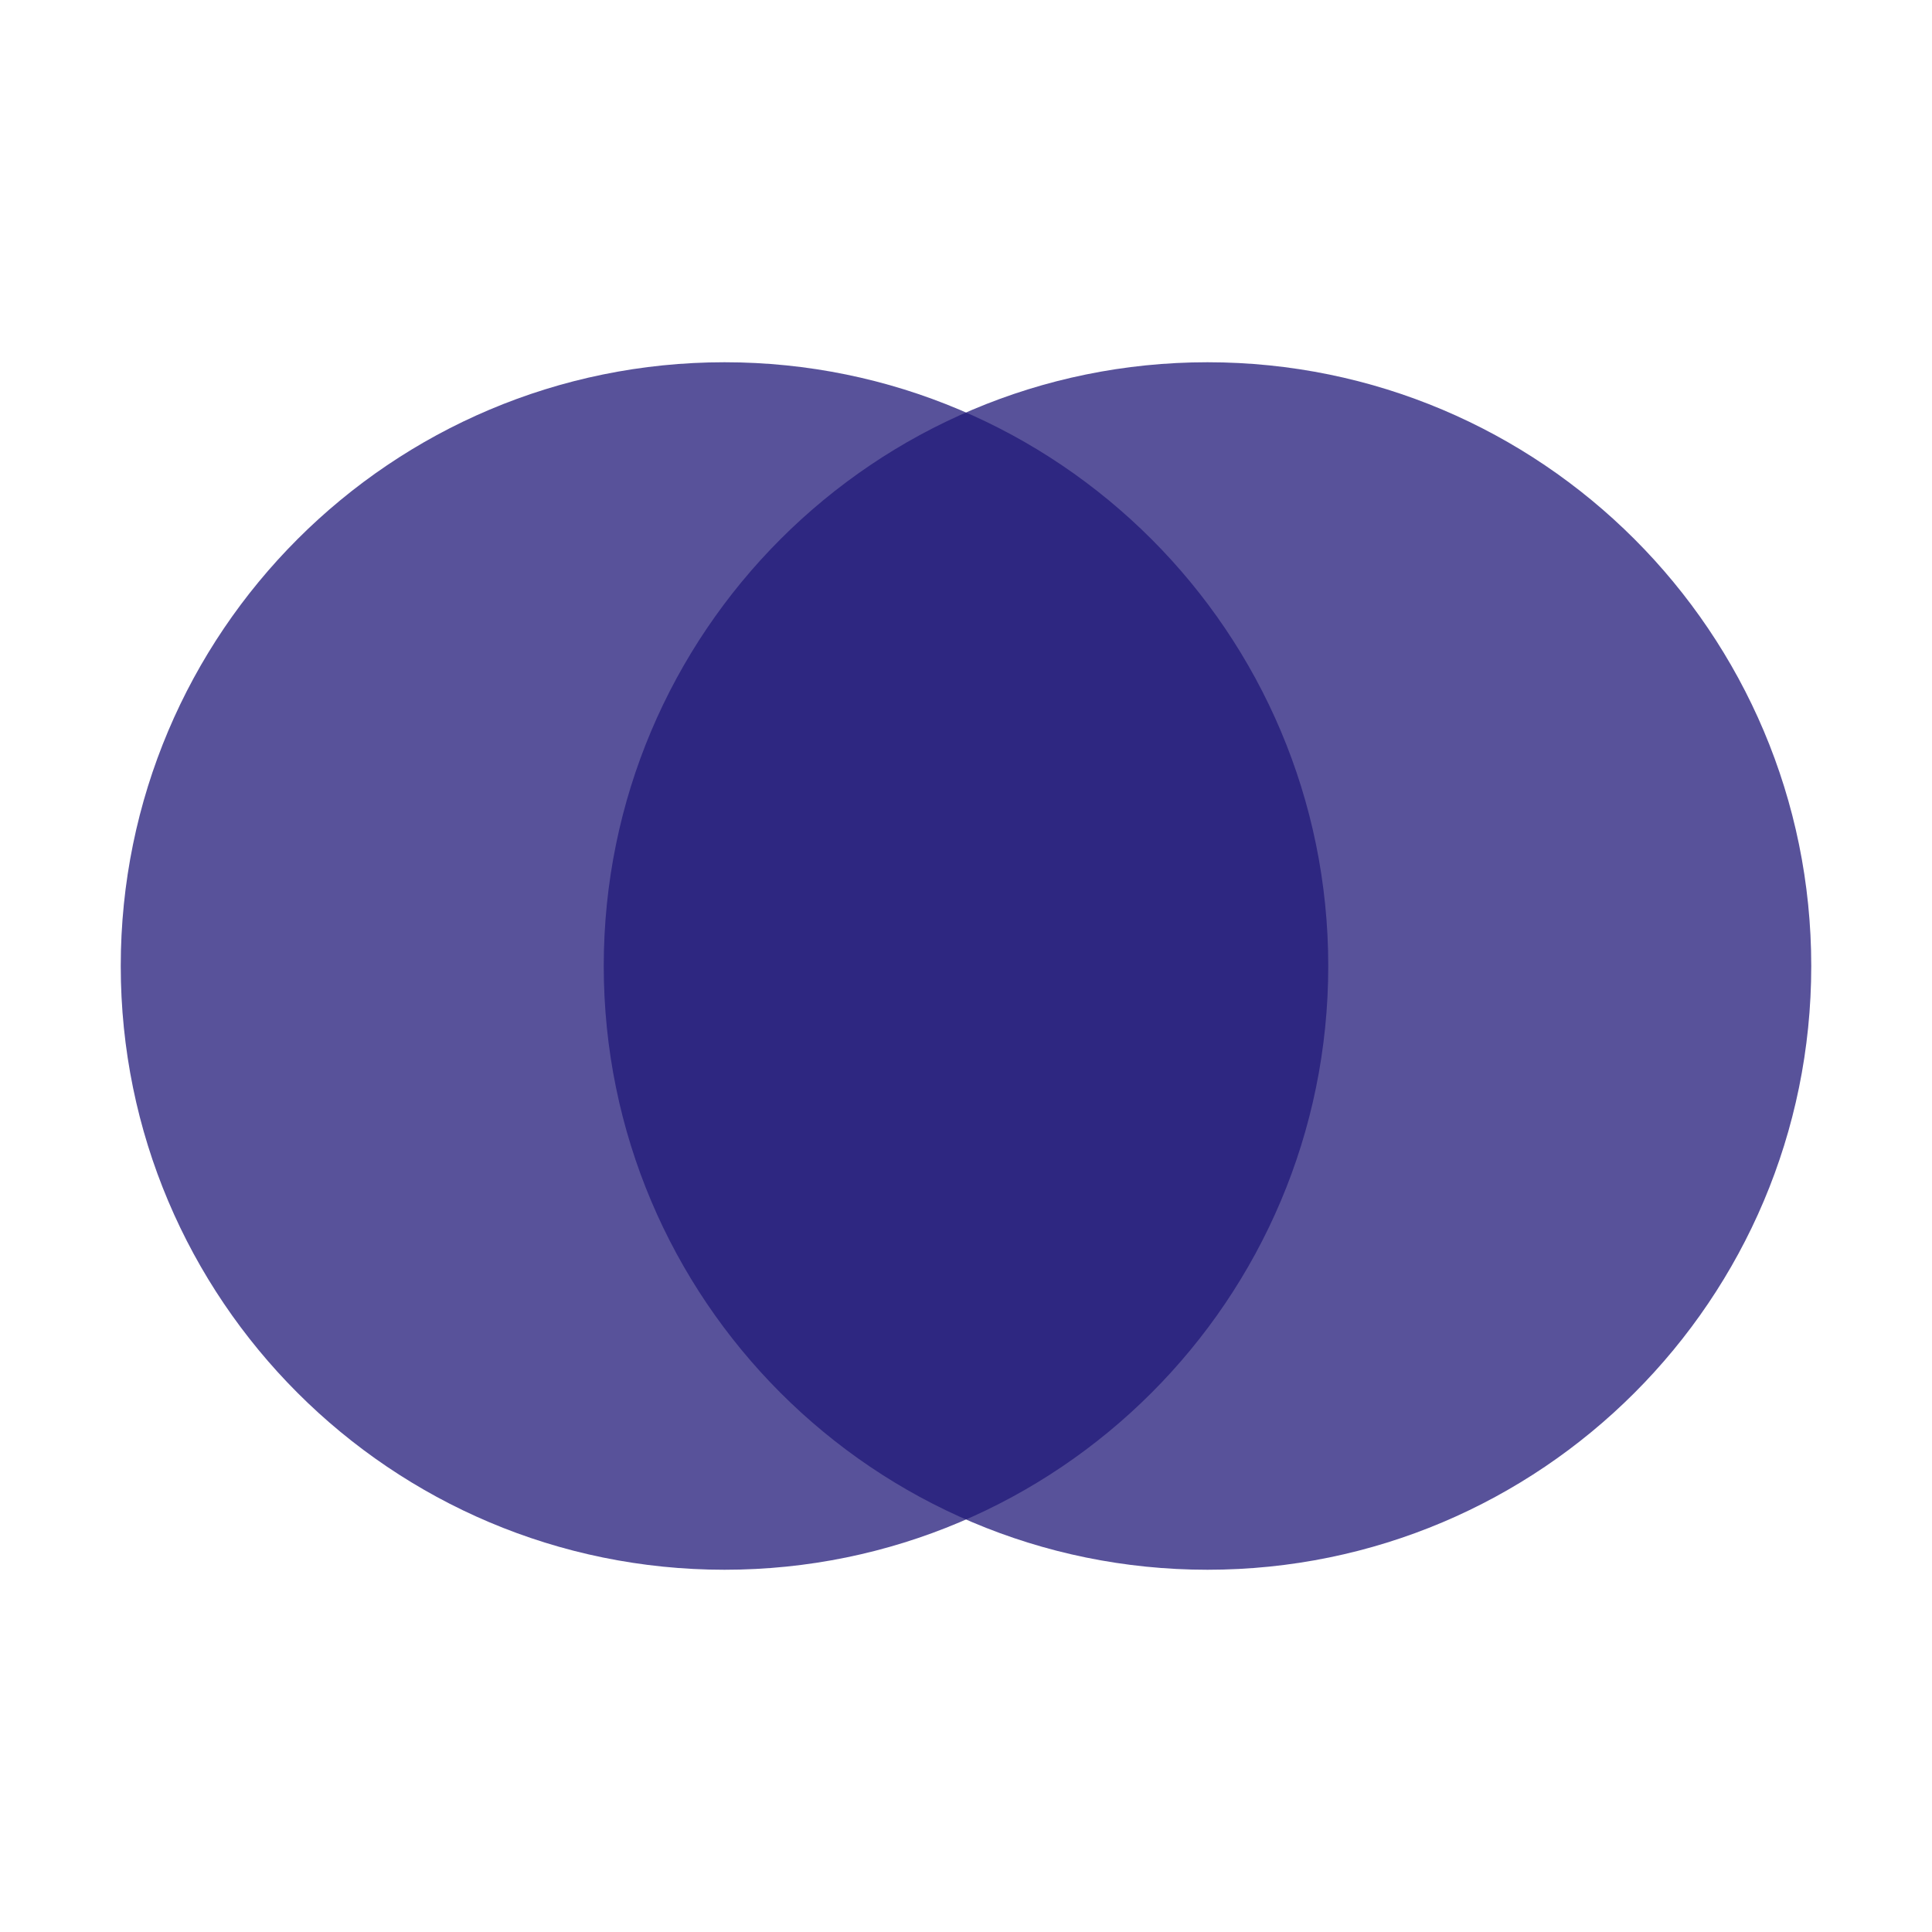
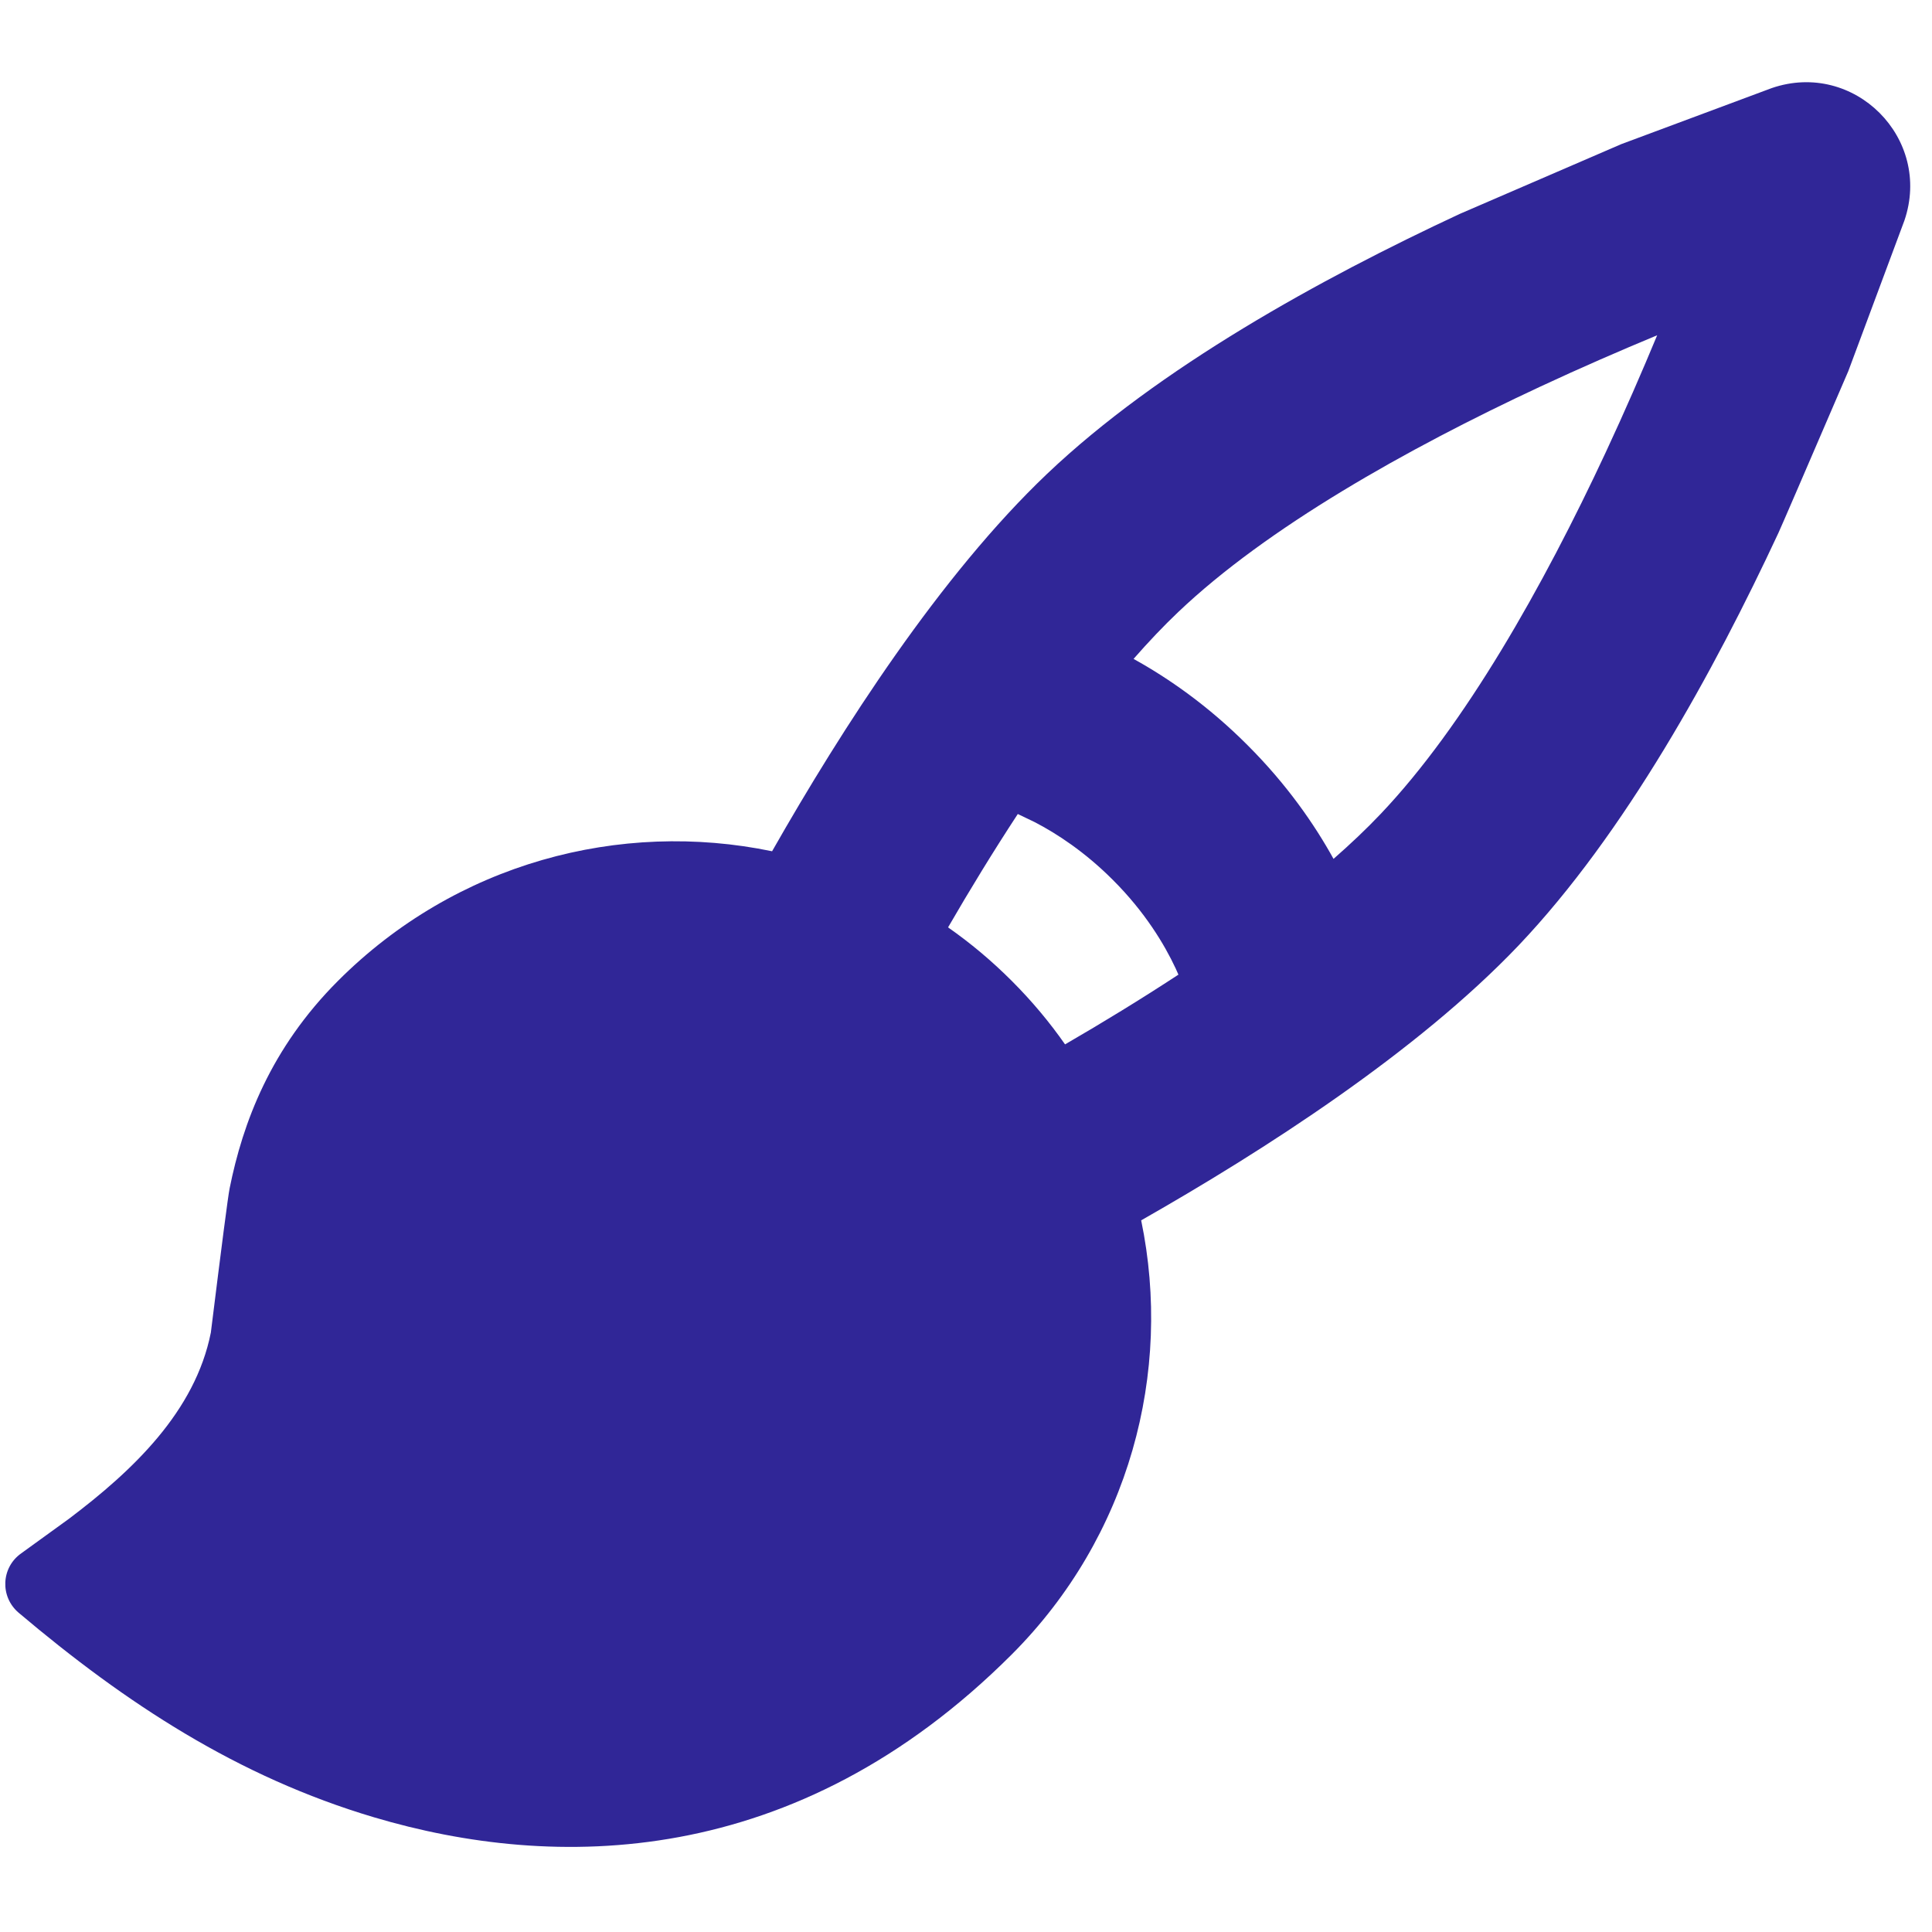
<svg xmlns="http://www.w3.org/2000/svg" viewBox="0 0 16 16">
-   <circle cx="6" cy="8" r="5" fill="#211978" fill-opacity="0.75" />
-   <circle cx="10" cy="8" r="5" fill="#211978" fill-opacity="0.75" />
+   <g transform="translate(-1.6,-1.23) scale(0.789)">
+     <path d="M22.017,3.874 L21.428,5.455 C20.966,6.529 20.722,7.094 20.695,7.152 C20.017,8.607 19.083,10.308 17.968,11.482 C16.902,12.602 15.294,13.635 14.006,14.368 C14.337,15.963 13.884,17.687 12.647,18.925 C10.376,21.195 7.84,21.195 5.954,20.634 C4.523,20.209 3.348,19.437 2.224,18.487 C2.026,18.319 2.039,18.012 2.251,17.863 L2.751,17.501 C3.423,16.994 4.076,16.375 4.241,15.546 C4.356,14.621 4.421,14.116 4.438,14.033 C4.576,13.344 4.868,12.562 5.576,11.854 C6.813,10.616 8.537,10.163 10.132,10.494 C10.865,9.206 11.898,7.598 13.018,6.533 C14.192,5.417 15.893,4.483 17.348,3.805 L19.045,3.072 L20.626,2.483 C21.49,2.188 22.312,3.01 22.017,3.874 Z M11.979,11.293 C12.214,11.457 12.437,11.644 12.647,11.854 C12.856,12.063 13.043,12.286 13.207,12.521 C13.599,12.294 14.002,12.048 14.397,11.789 L14.367,11.722 C14.251,11.474 14.048,11.133 13.707,10.793 C13.415,10.501 13.123,10.31 12.89,10.189 L12.711,10.103 C12.452,10.498 12.206,10.901 11.979,11.293 Z M19.422,5.078 C19.039,5.237 18.622,5.418 18.193,5.618 C16.784,6.275 15.326,7.098 14.396,7.982 C14.239,8.131 14.082,8.297 13.926,8.475 C14.288,8.675 14.708,8.965 15.121,9.379 C15.535,9.792 15.825,10.212 16.025,10.574 C16.203,10.418 16.369,10.261 16.518,10.104 C17.402,9.174 18.225,7.716 18.882,6.307 C19.082,5.878 19.263,5.461 19.422,5.078 Z" fill="#302697" />
+   </g>
</svg>
